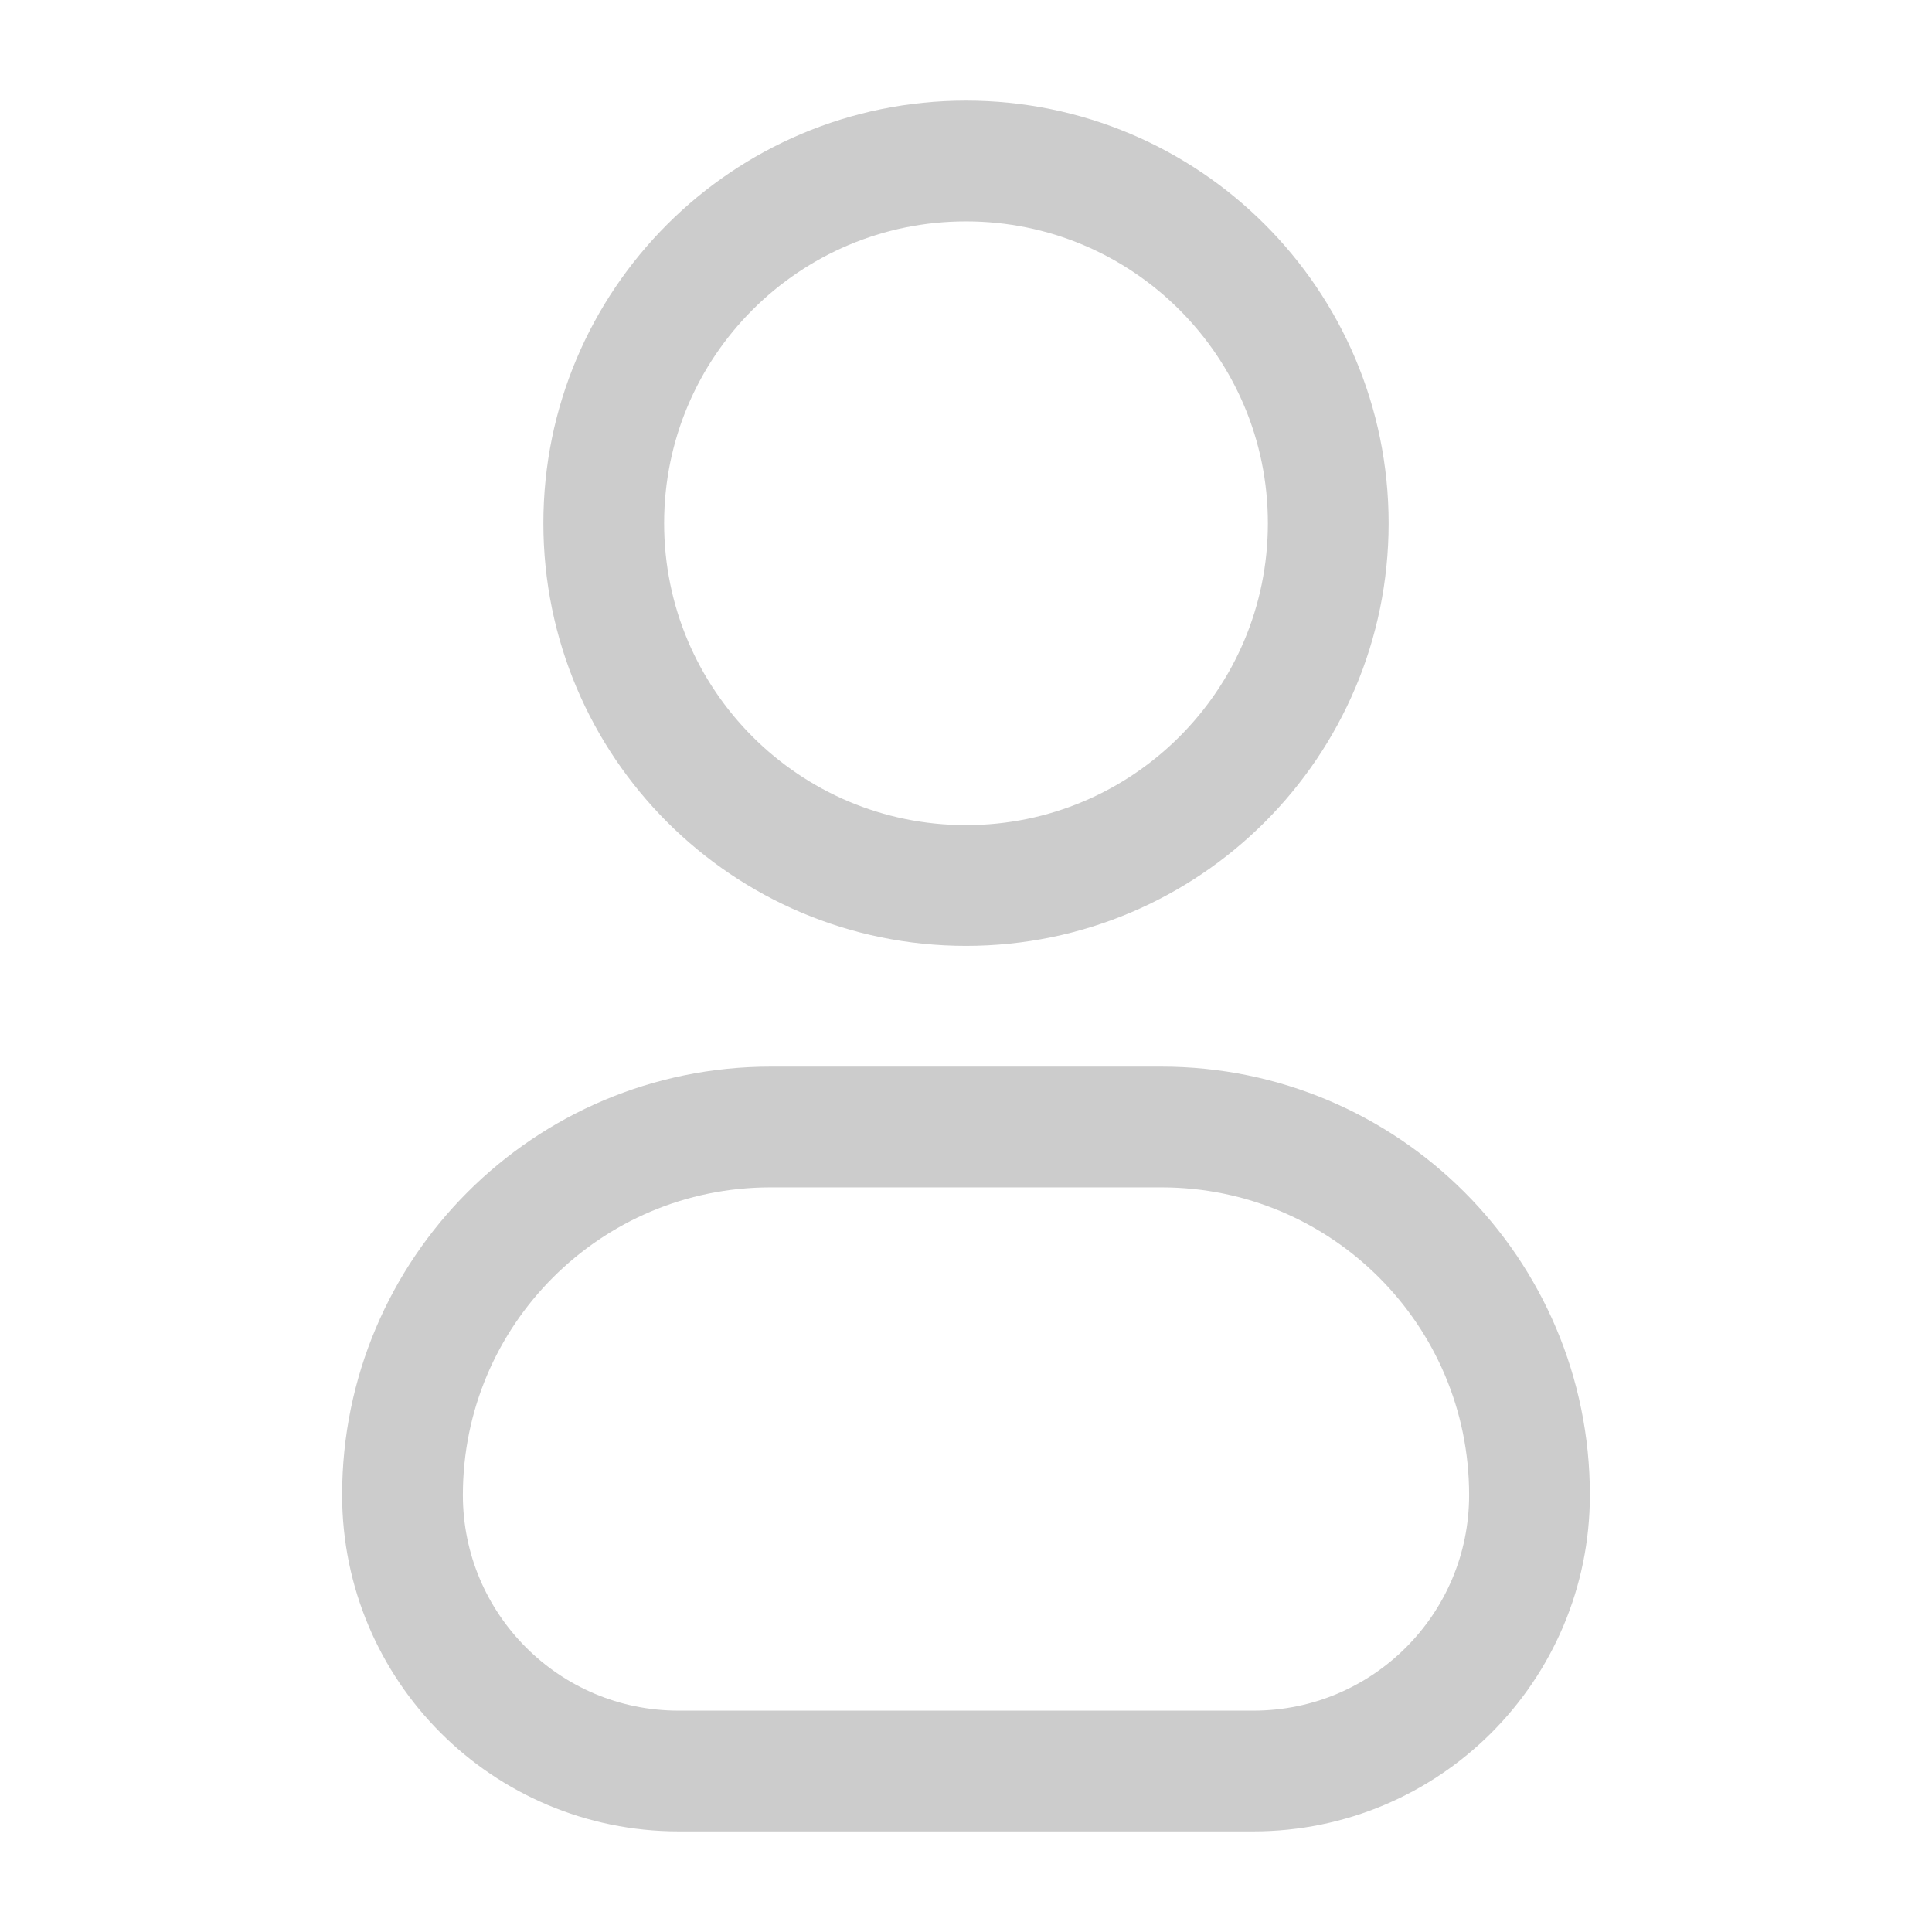
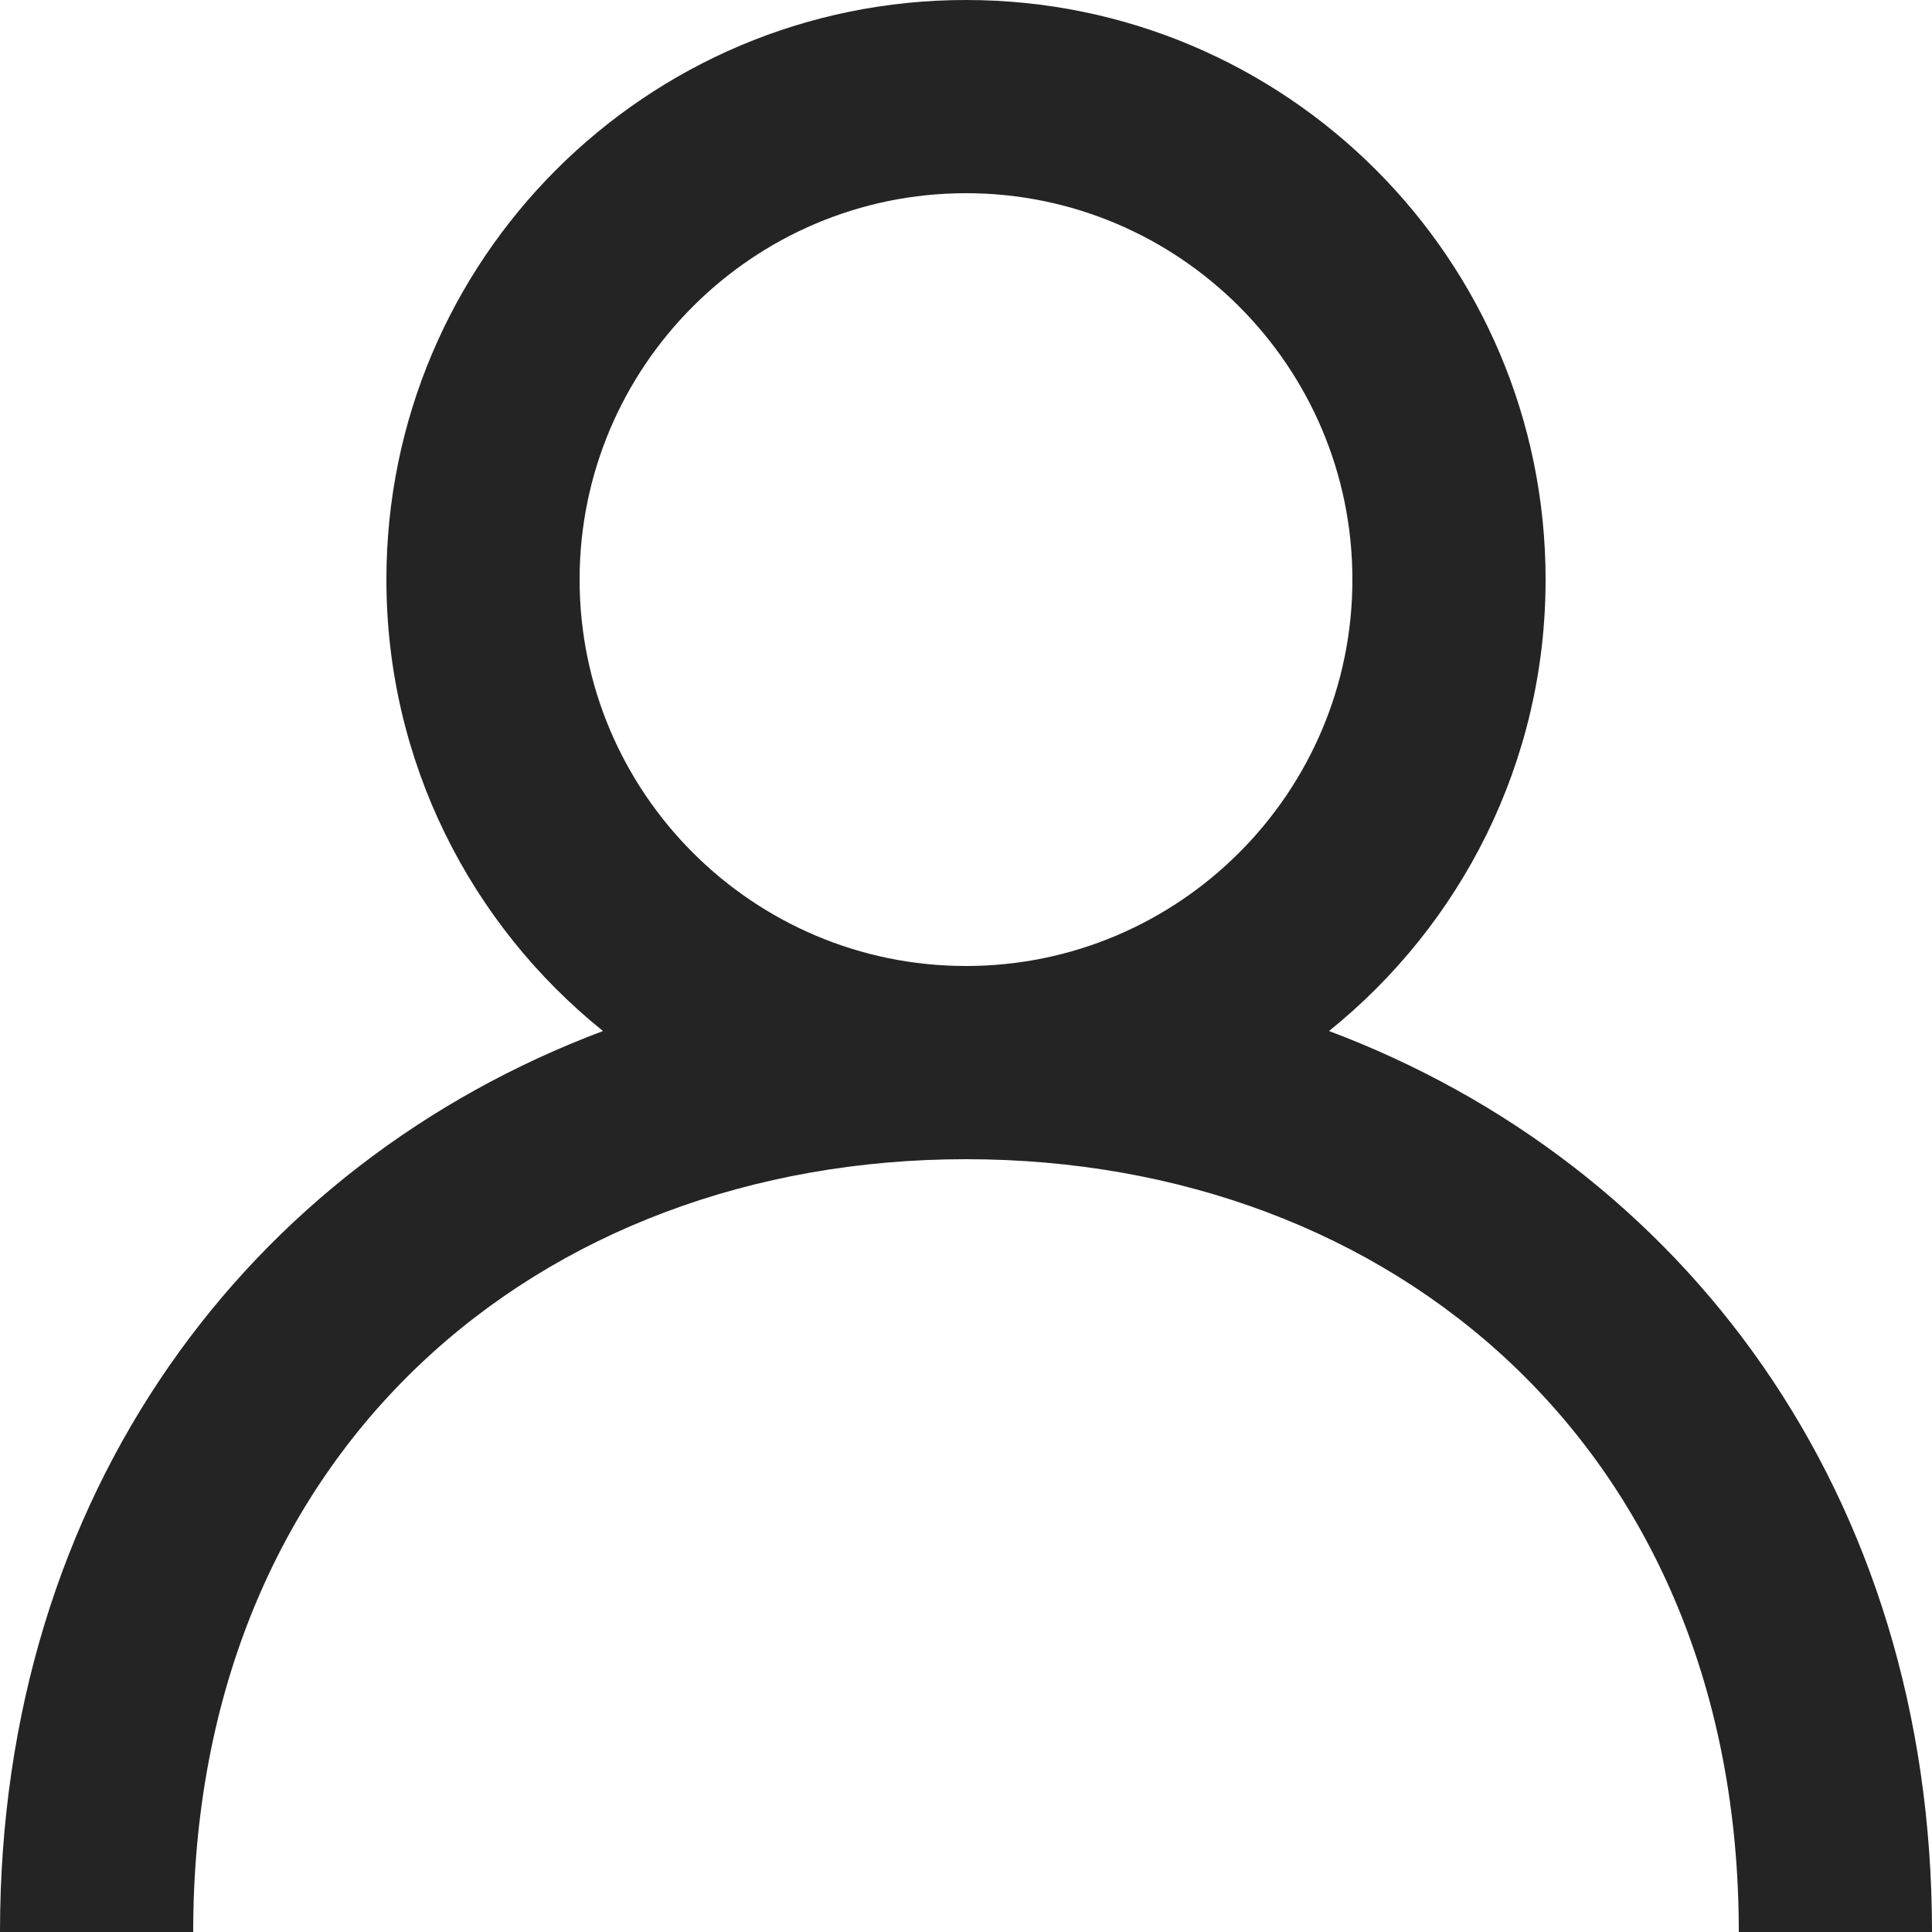
- <svg xmlns="http://www.w3.org/2000/svg" viewBox="0 0 24 24" fill="none">
+ <svg xmlns="http://www.w3.org/2000/svg" viewBox="0 0 20 20" version="1.1" fill="#000000">
  <g id="SVGRepo_bgCarrier" stroke-width="0" />
  <g id="SVGRepo_tracerCarrier" stroke-linecap="round" stroke-linejoin="round" />
  <g id="SVGRepo_iconCarrier">
-     <g id="style=linear">
-       <g id="profile">
-         <path id="vector" d="M12 11C14.485 11 16.5 8.985 16.5 6.5C16.5 4.015 14.485 2 12 2C9.515 2 7.5 4.015 7.5 6.5C7.5 8.985 9.515 11 12 11Z" stroke="#ccc" stroke-width="1.5" stroke-linecap="round" stroke-linejoin="round" />
-         <path id="rec" d="M5 18.571C5 16.047 7.047 14 9.571 14H14.429C16.953 14 19 16.047 19 18.571C19 20.465 17.465 22 15.571 22H8.429C6.535 22 5 20.465 5 18.571Z" stroke="#ccc" stroke-width="1.5" />
+     <defs> </defs>
+     <g id="Page-1" stroke="none" stroke-width="1" fill="none" fill-rule="evenodd">
+       <g id="Dribbble-Light-Preview" transform="translate(-420, -2159)" fill="#242424">
+         <g id="icons" transform="translate(56, 160)">
+           <path d="M374,2009 C371.794,2009 370,2007.206 370,2005 C370,2002.794 371.794,2001 374,2001 C376.206,2001 378,2002.794 378,2005 C378,2007.206 376.206,2009 374,2009 M377.758,2009.673 C379.124,2008.574 380,2006.89 380,2005 C380,2001.686 377.314,1999 374,1999 C370.686,1999 368,2001.686 368,2005 C368,2006.89 368.876,2008.574 370.242,2009.673 C366.583,2011.048 364,2014.445 364,2019 L366,2019 C366,2014 369.589,2011 374,2011 C378.411,2011 382,2014 382,2019 L384,2019 C384,2014.445 381.417,2011.048 377.758,2009.673" id="profile-[#2424241335]"> </path>
+         </g>
      </g>
    </g>
  </g>
</svg>
